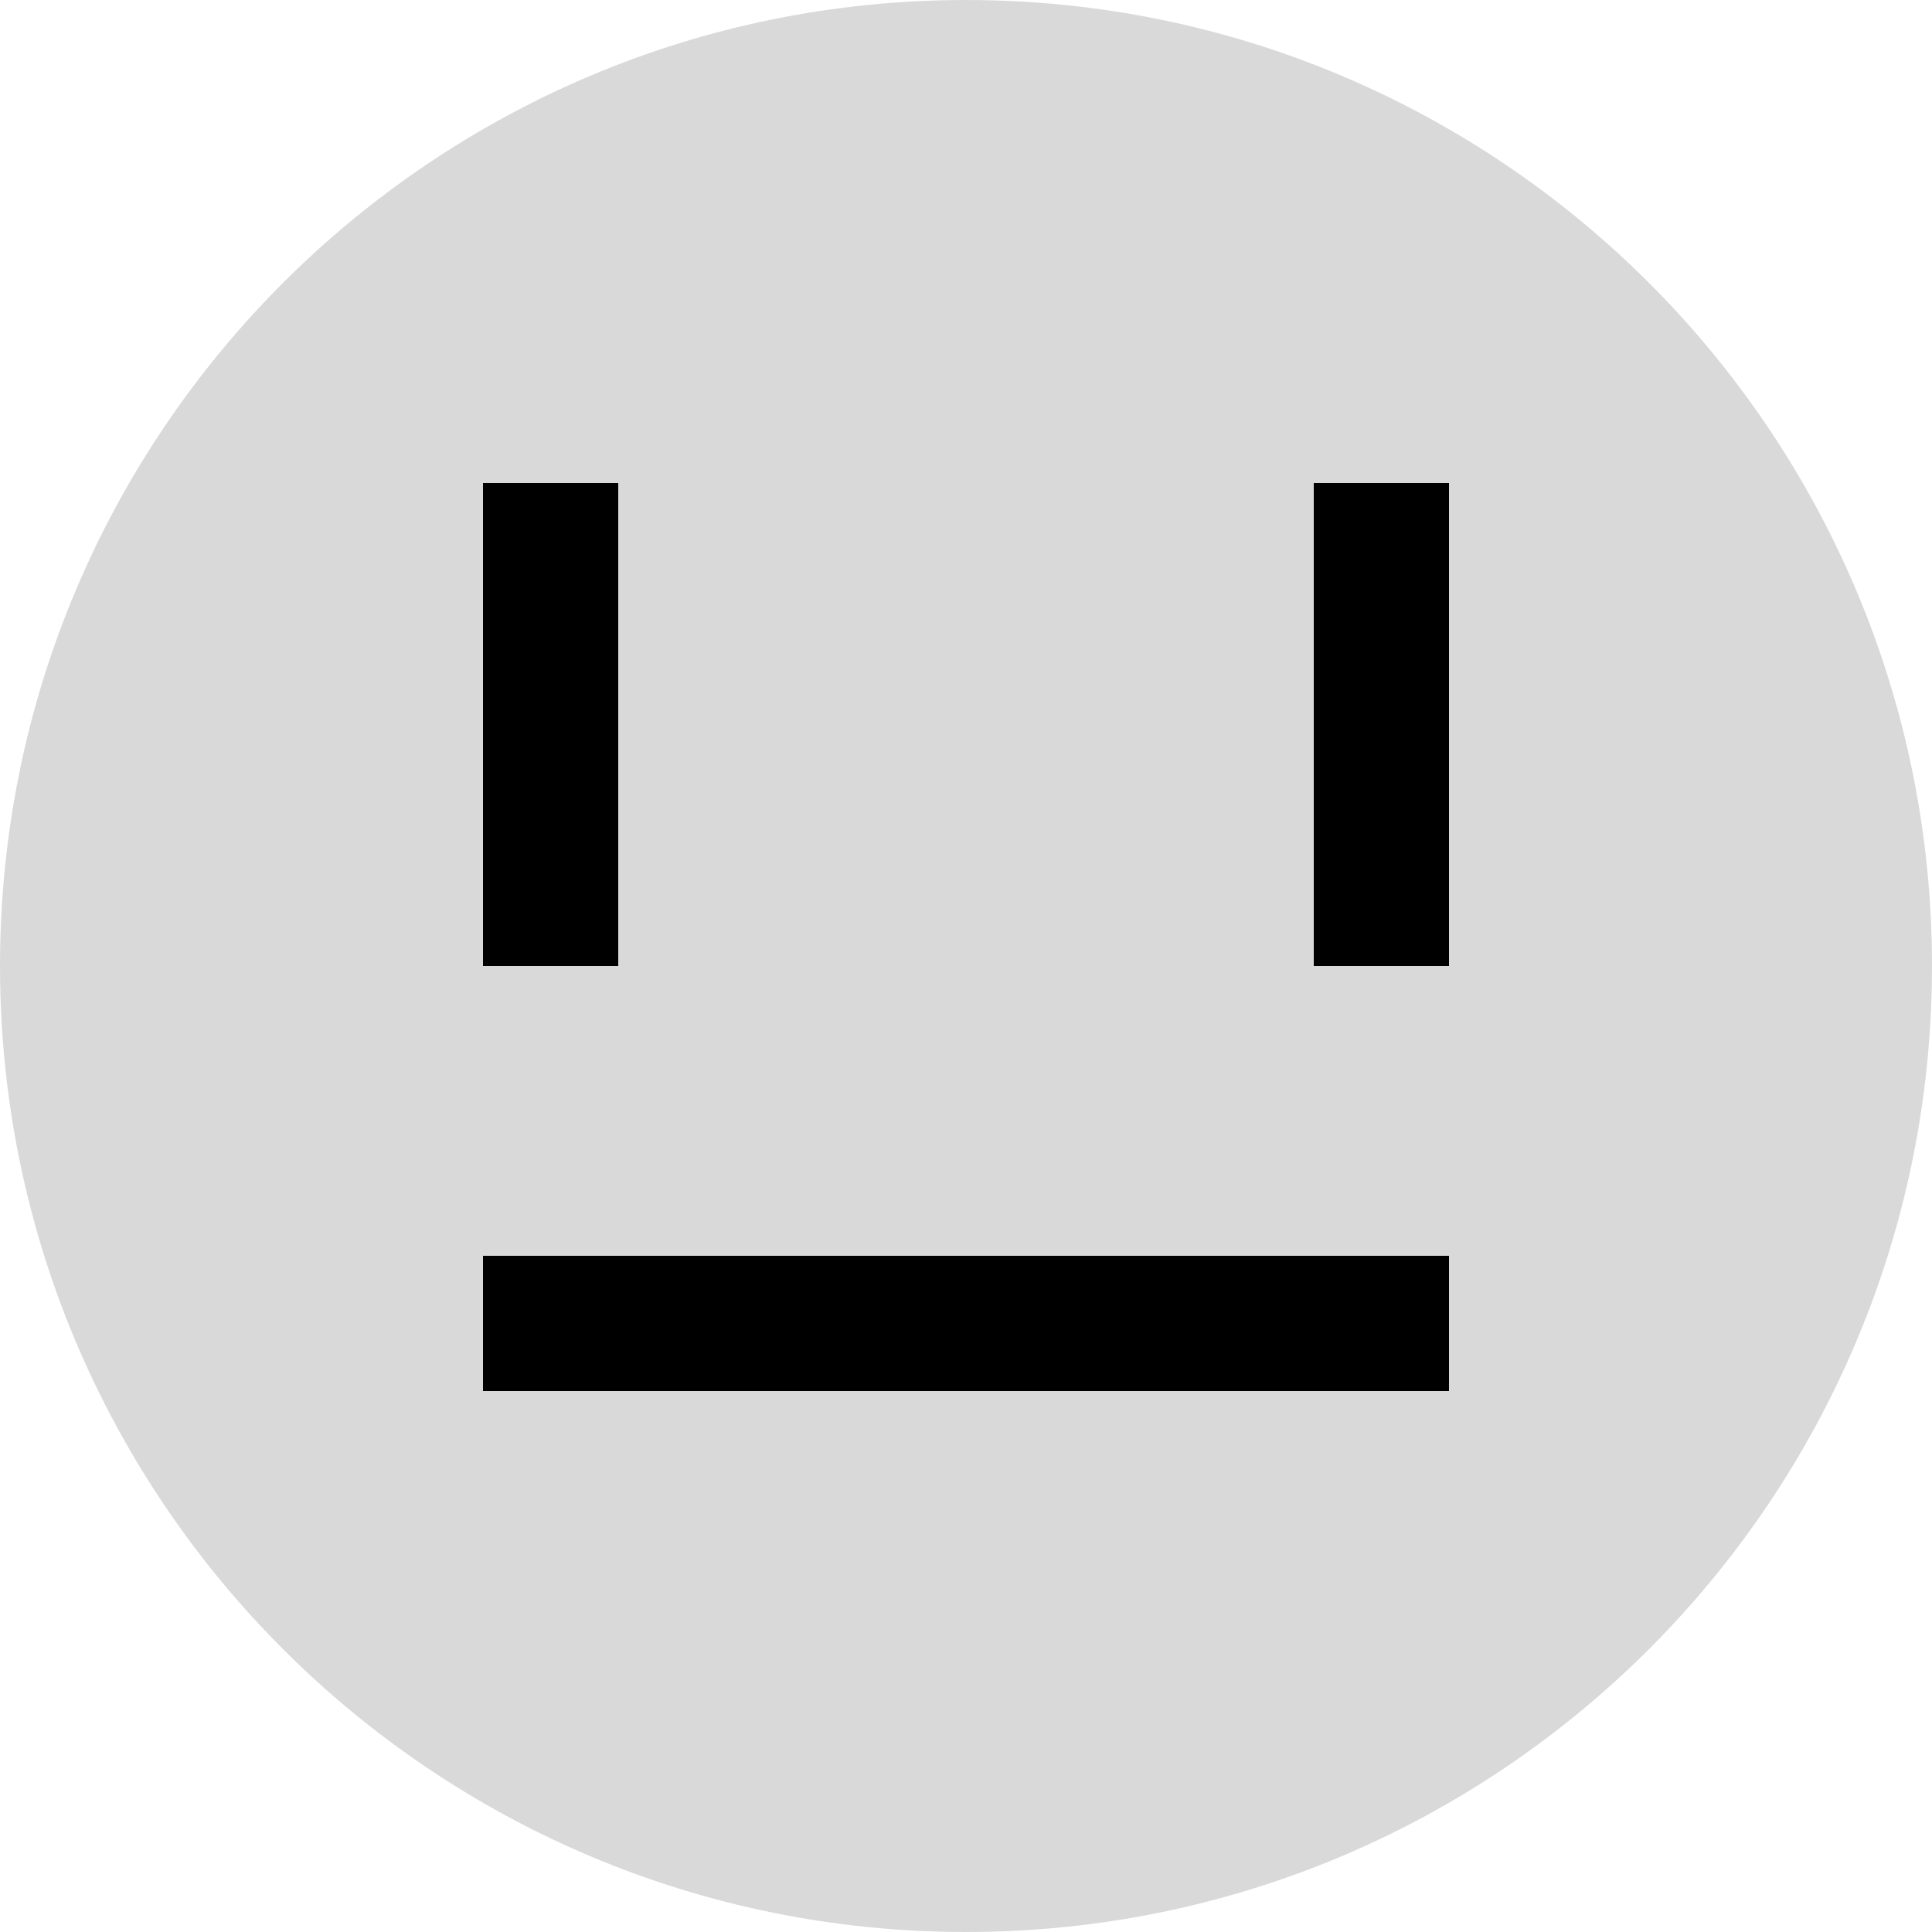
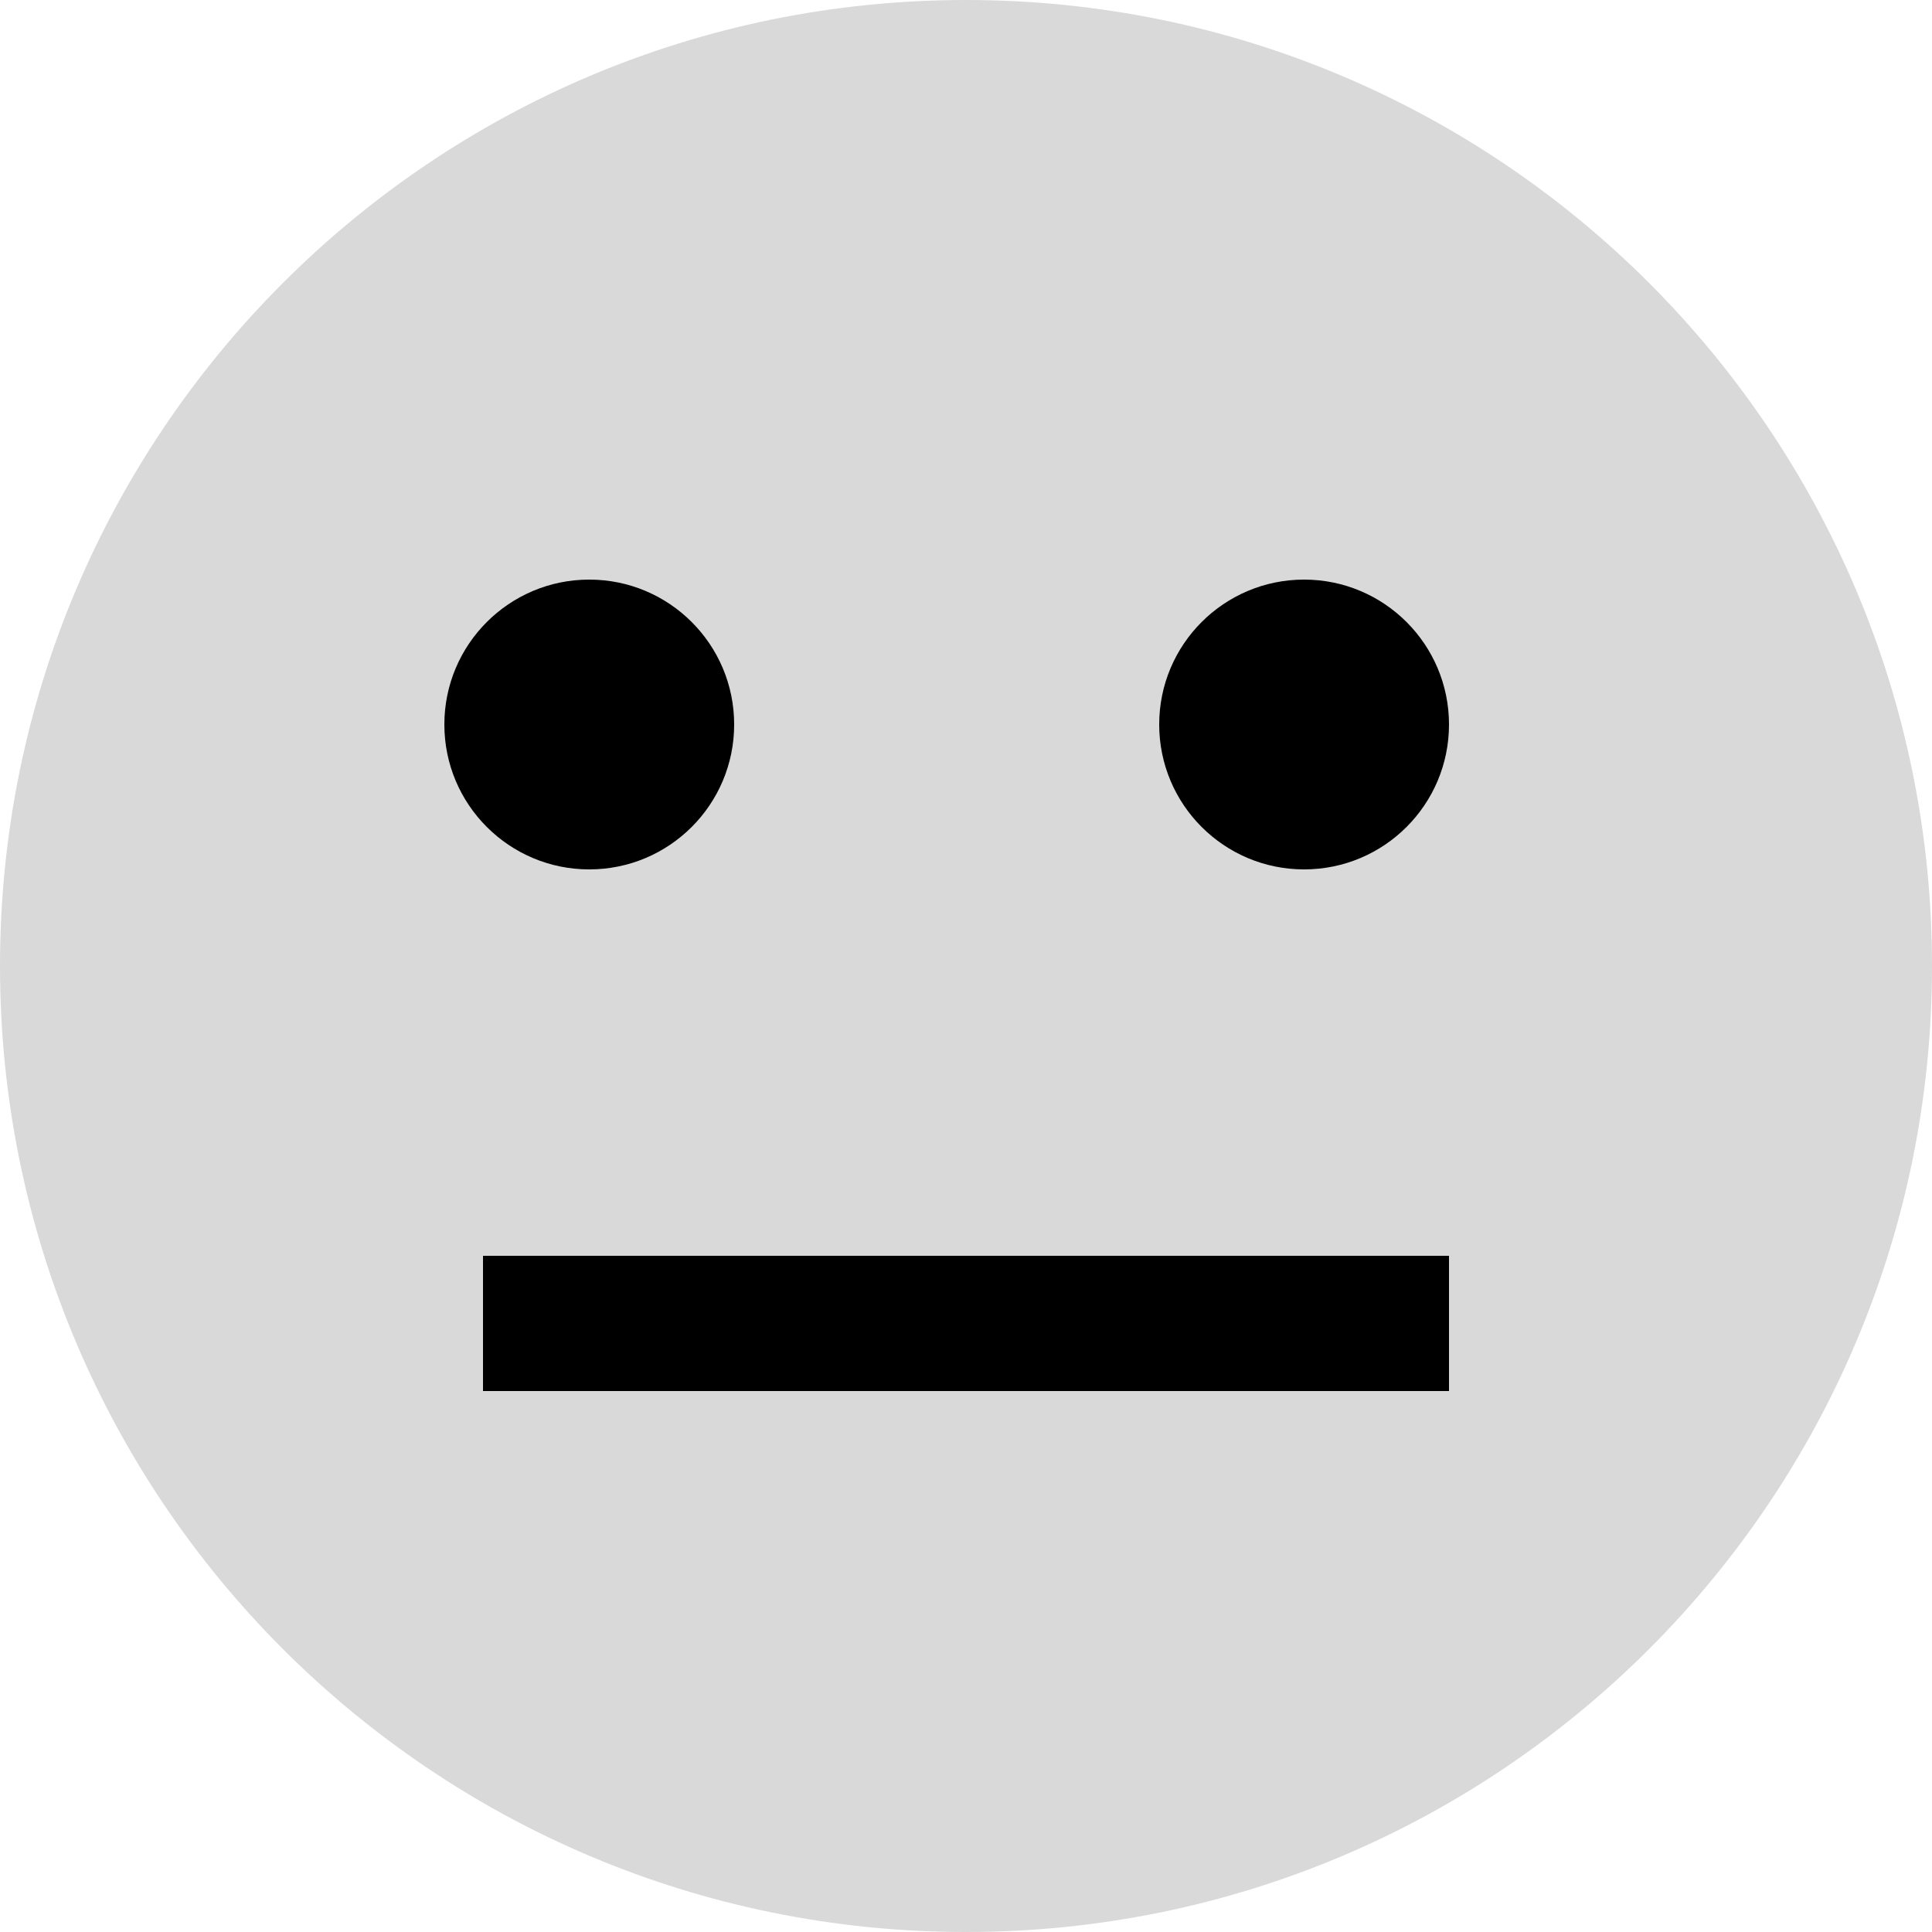
<svg xmlns="http://www.w3.org/2000/svg" width="100" height="100" viewBox="0 0 100 100" fill="none">
  <circle cx="50" cy="50" r="50" fill="#D9D9D9" />
-   <rect x="68" y="25" width="7" height="25" fill="black" />
-   <rect x="25" y="25" width="7" height="25" fill="black" />
  <rect x="25" y="65" width="50" height="7" fill="black" />
+   <circle cx="30.5" cy="37.5" r="7.5" fill="black" />
+   <circle cx="67.5" cy="37.5" r="7.5" fill="black" />
</svg>
